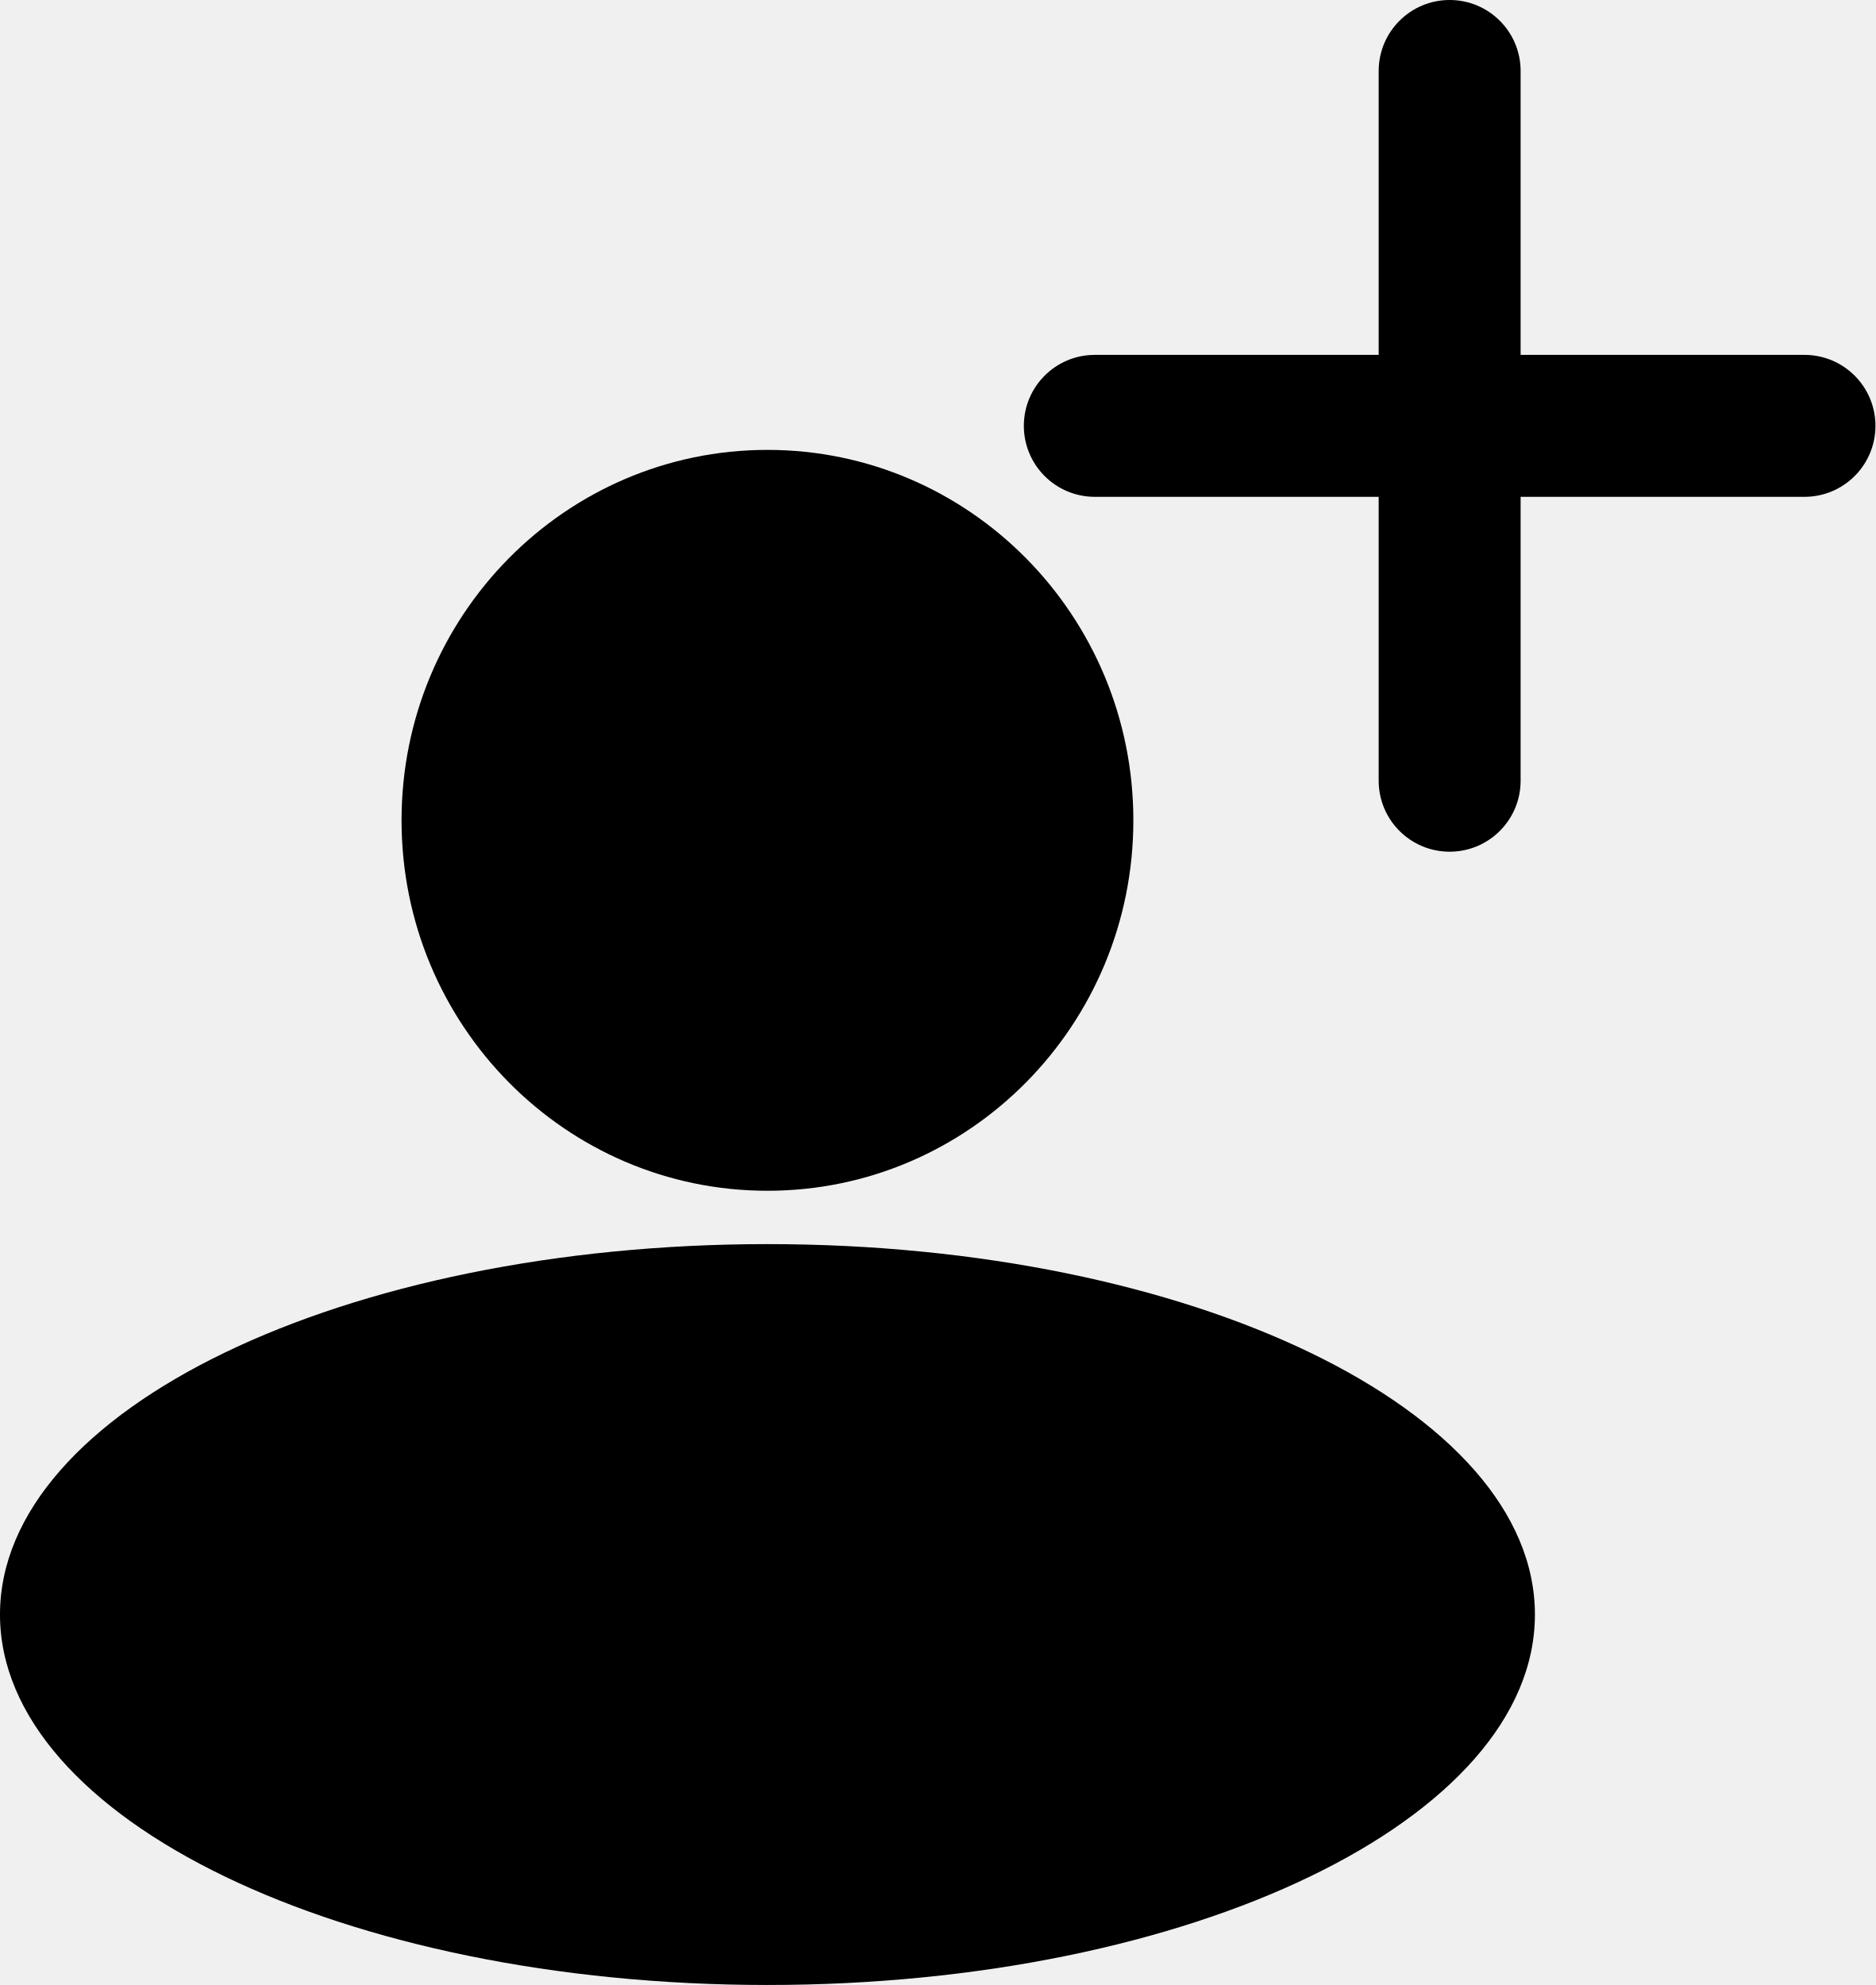
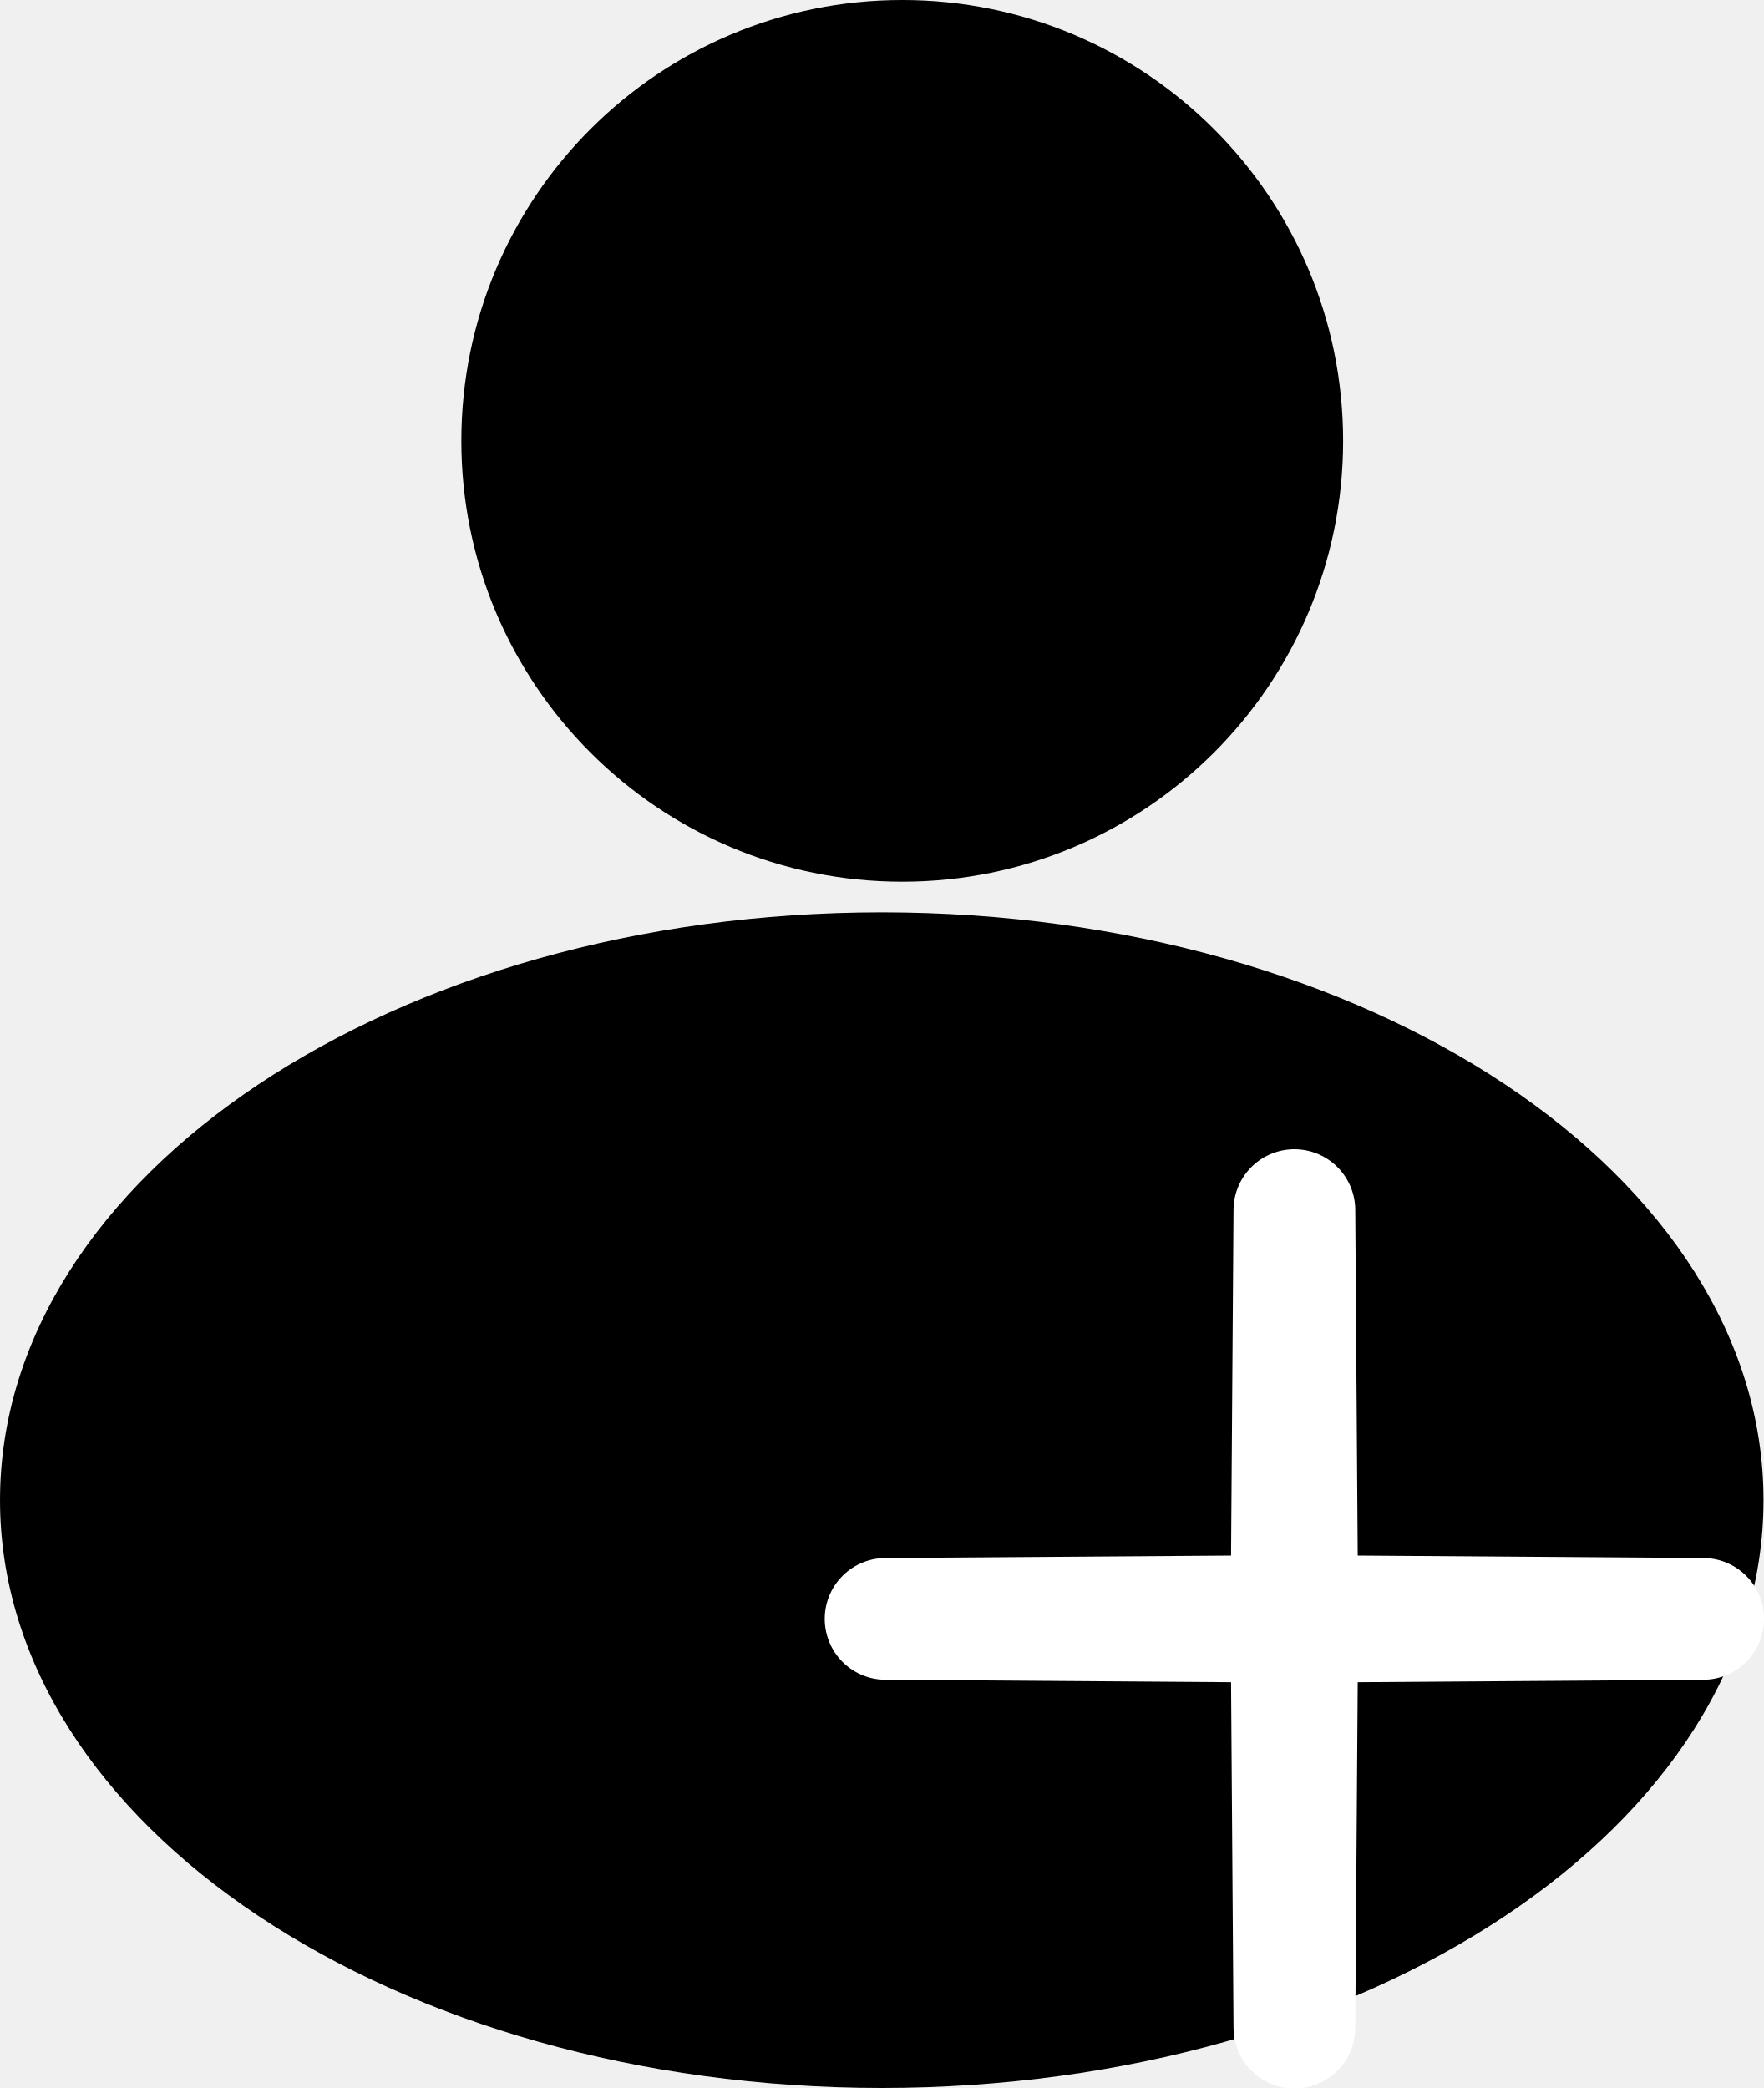
- <svg xmlns="http://www.w3.org/2000/svg" width="444.19" height="470.078" viewBox="0 0 117.525 124.375">
-   <g transform="matrix(.77838 0 0 .78792 -4.63 25.121)">
-     <circle cx="67.733" cy="33.352" r="29.458" />
-     <ellipse cx="67.733" cy="96.51" rx="61.786" ry="29.458" />
+ <svg xmlns="http://www.w3.org/2000/svg" width="512" height="606.228" viewBox="0 0 135.467 160.398">
+   <g transform="translate(194.473 155.233)">
+     <circle cx="-125.167" cy="-121.367" r="33.867" />
+     <ellipse cx="-126.739" cy="-39.991" rx="67.733" ry="45.156" />
  </g>
-   <g transform="translate(48.69 -14.145) scale(.64932)">
-     <rect width="13.698" height="82.187" x="58.068" y="21.784" ry="6.849" />
-     <rect width="13.698" height="82.187" x="56.029" y="-106.01" ry="6.849" transform="rotate(90)" />
-   </g>
+   <path d="M99.43 155.763l-.222-31.18-31.18-.222 31.18-.222.222-31.18.222 31.18 31.18.222-31.18.222z" fill="none" stroke="#fff" stroke-width="9.351" stroke-linecap="round" stroke-linejoin="round" />
</svg>
